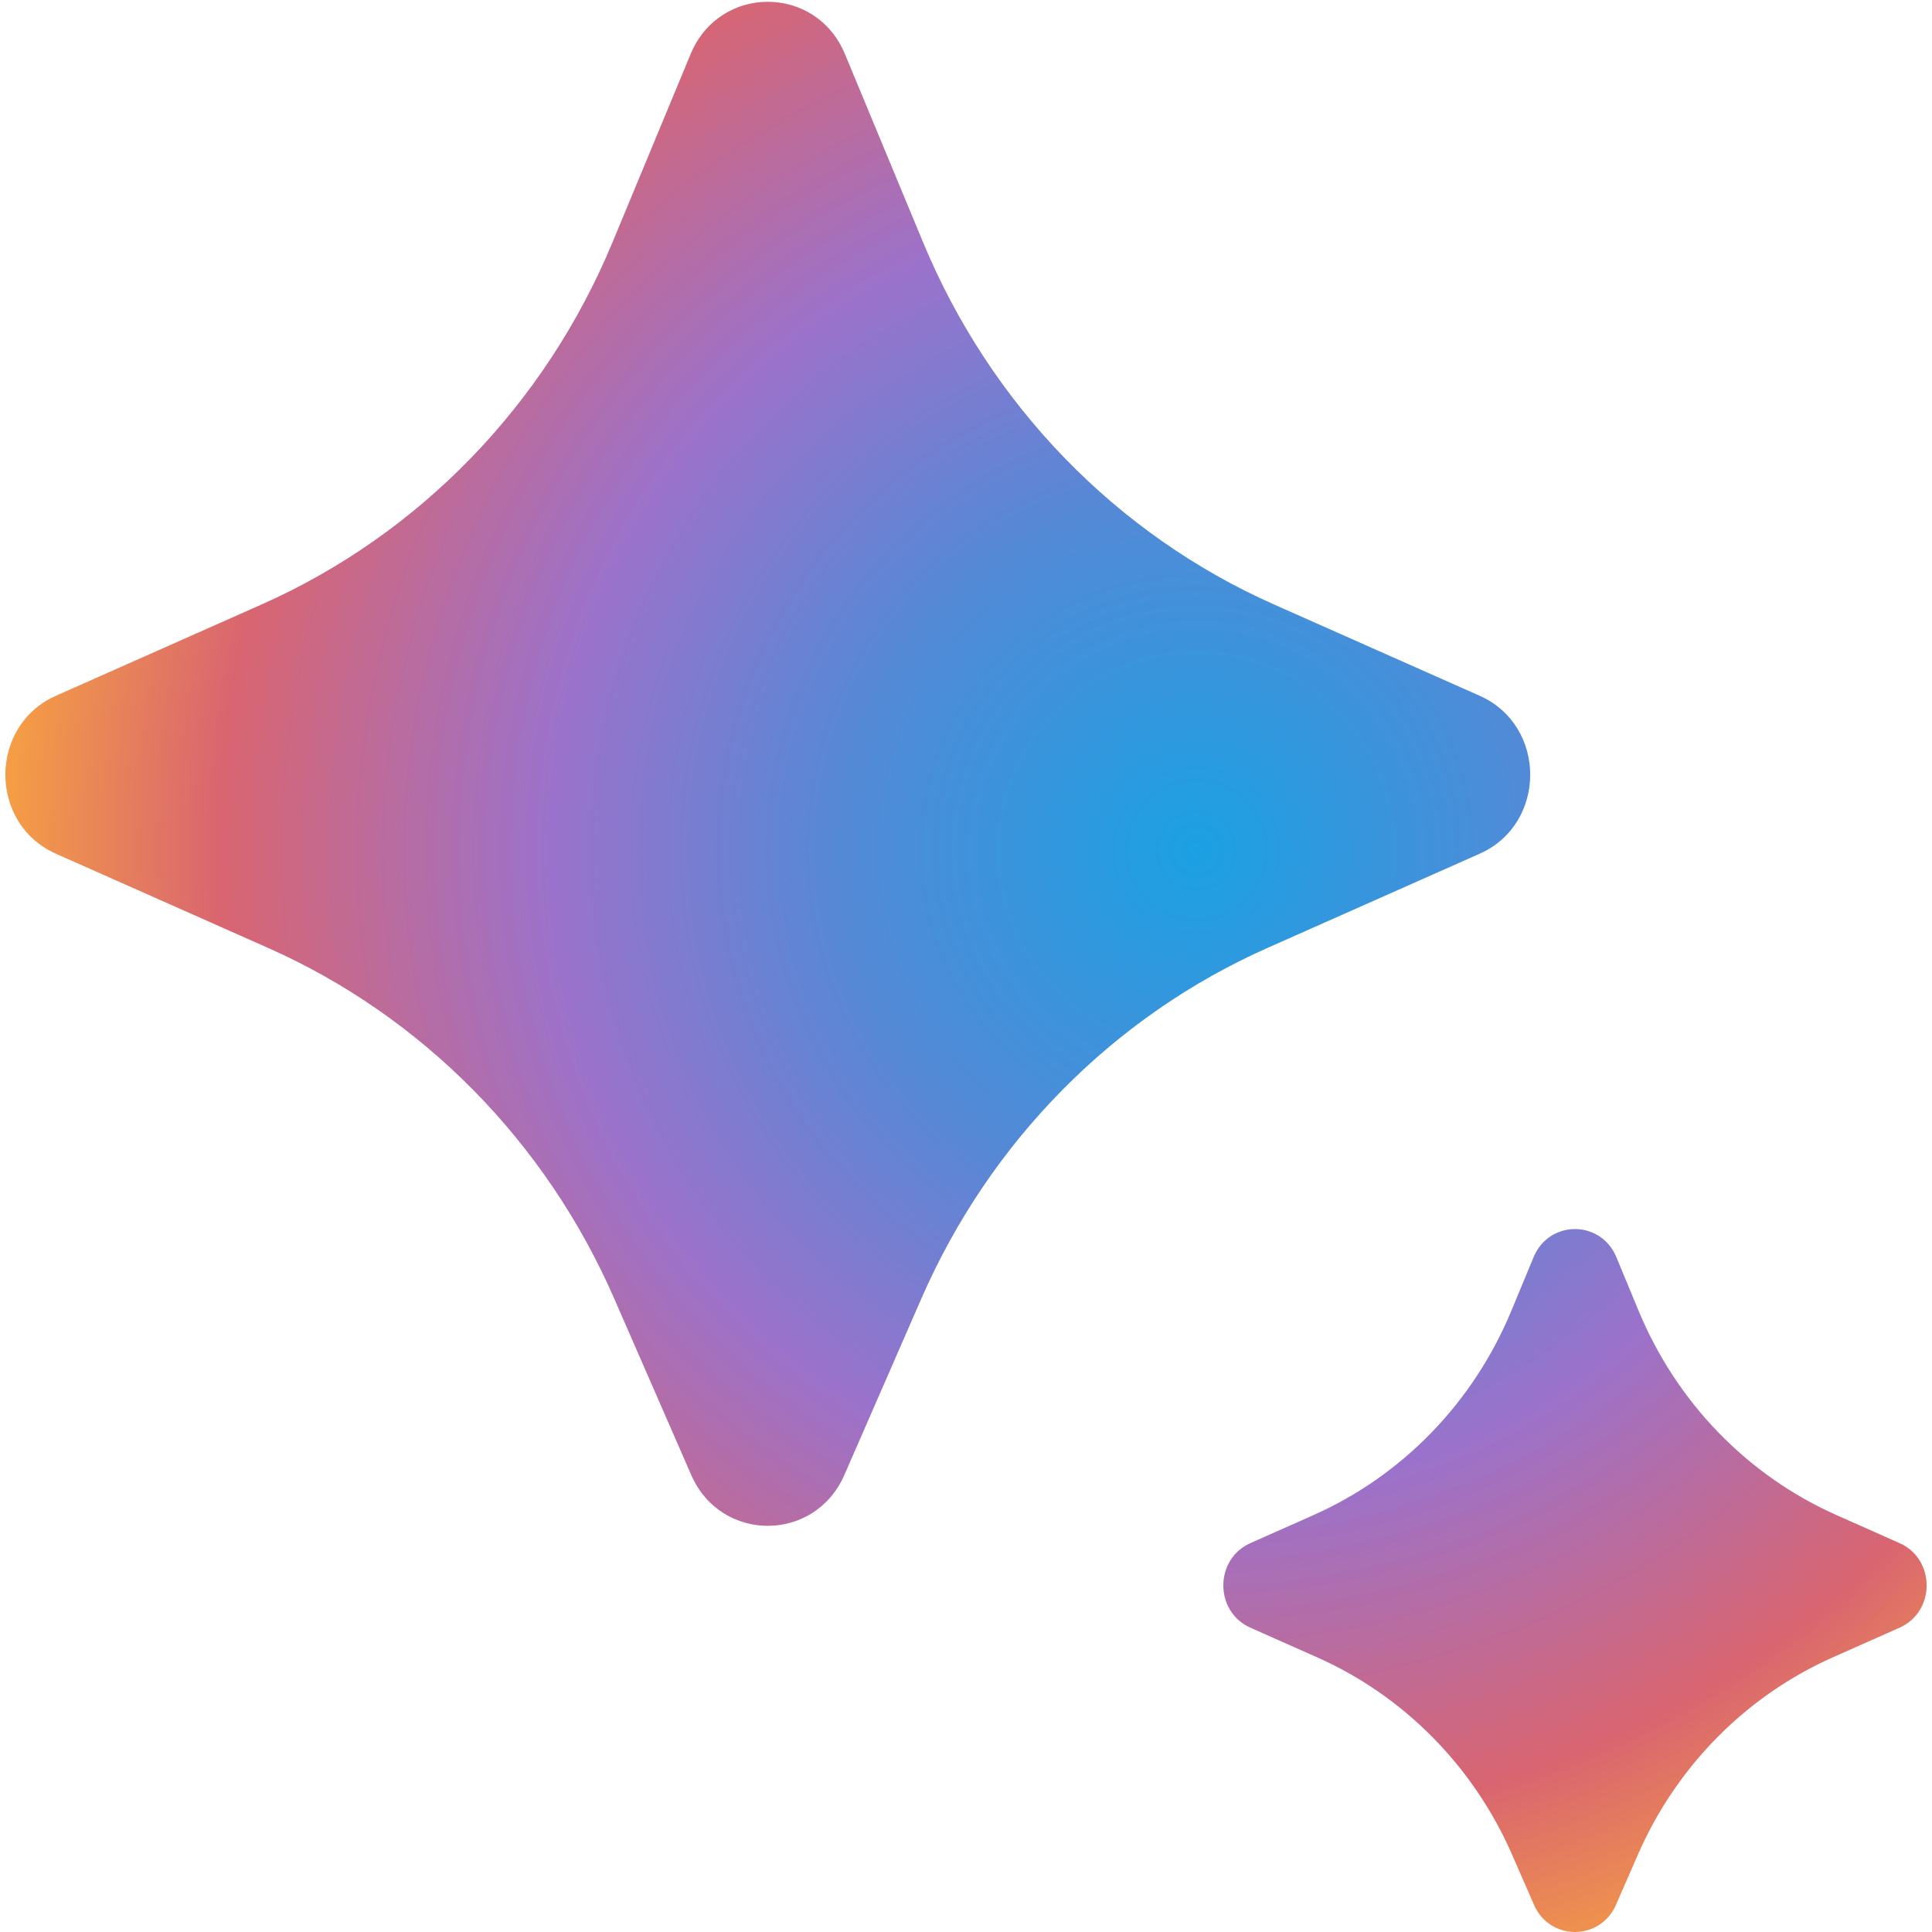
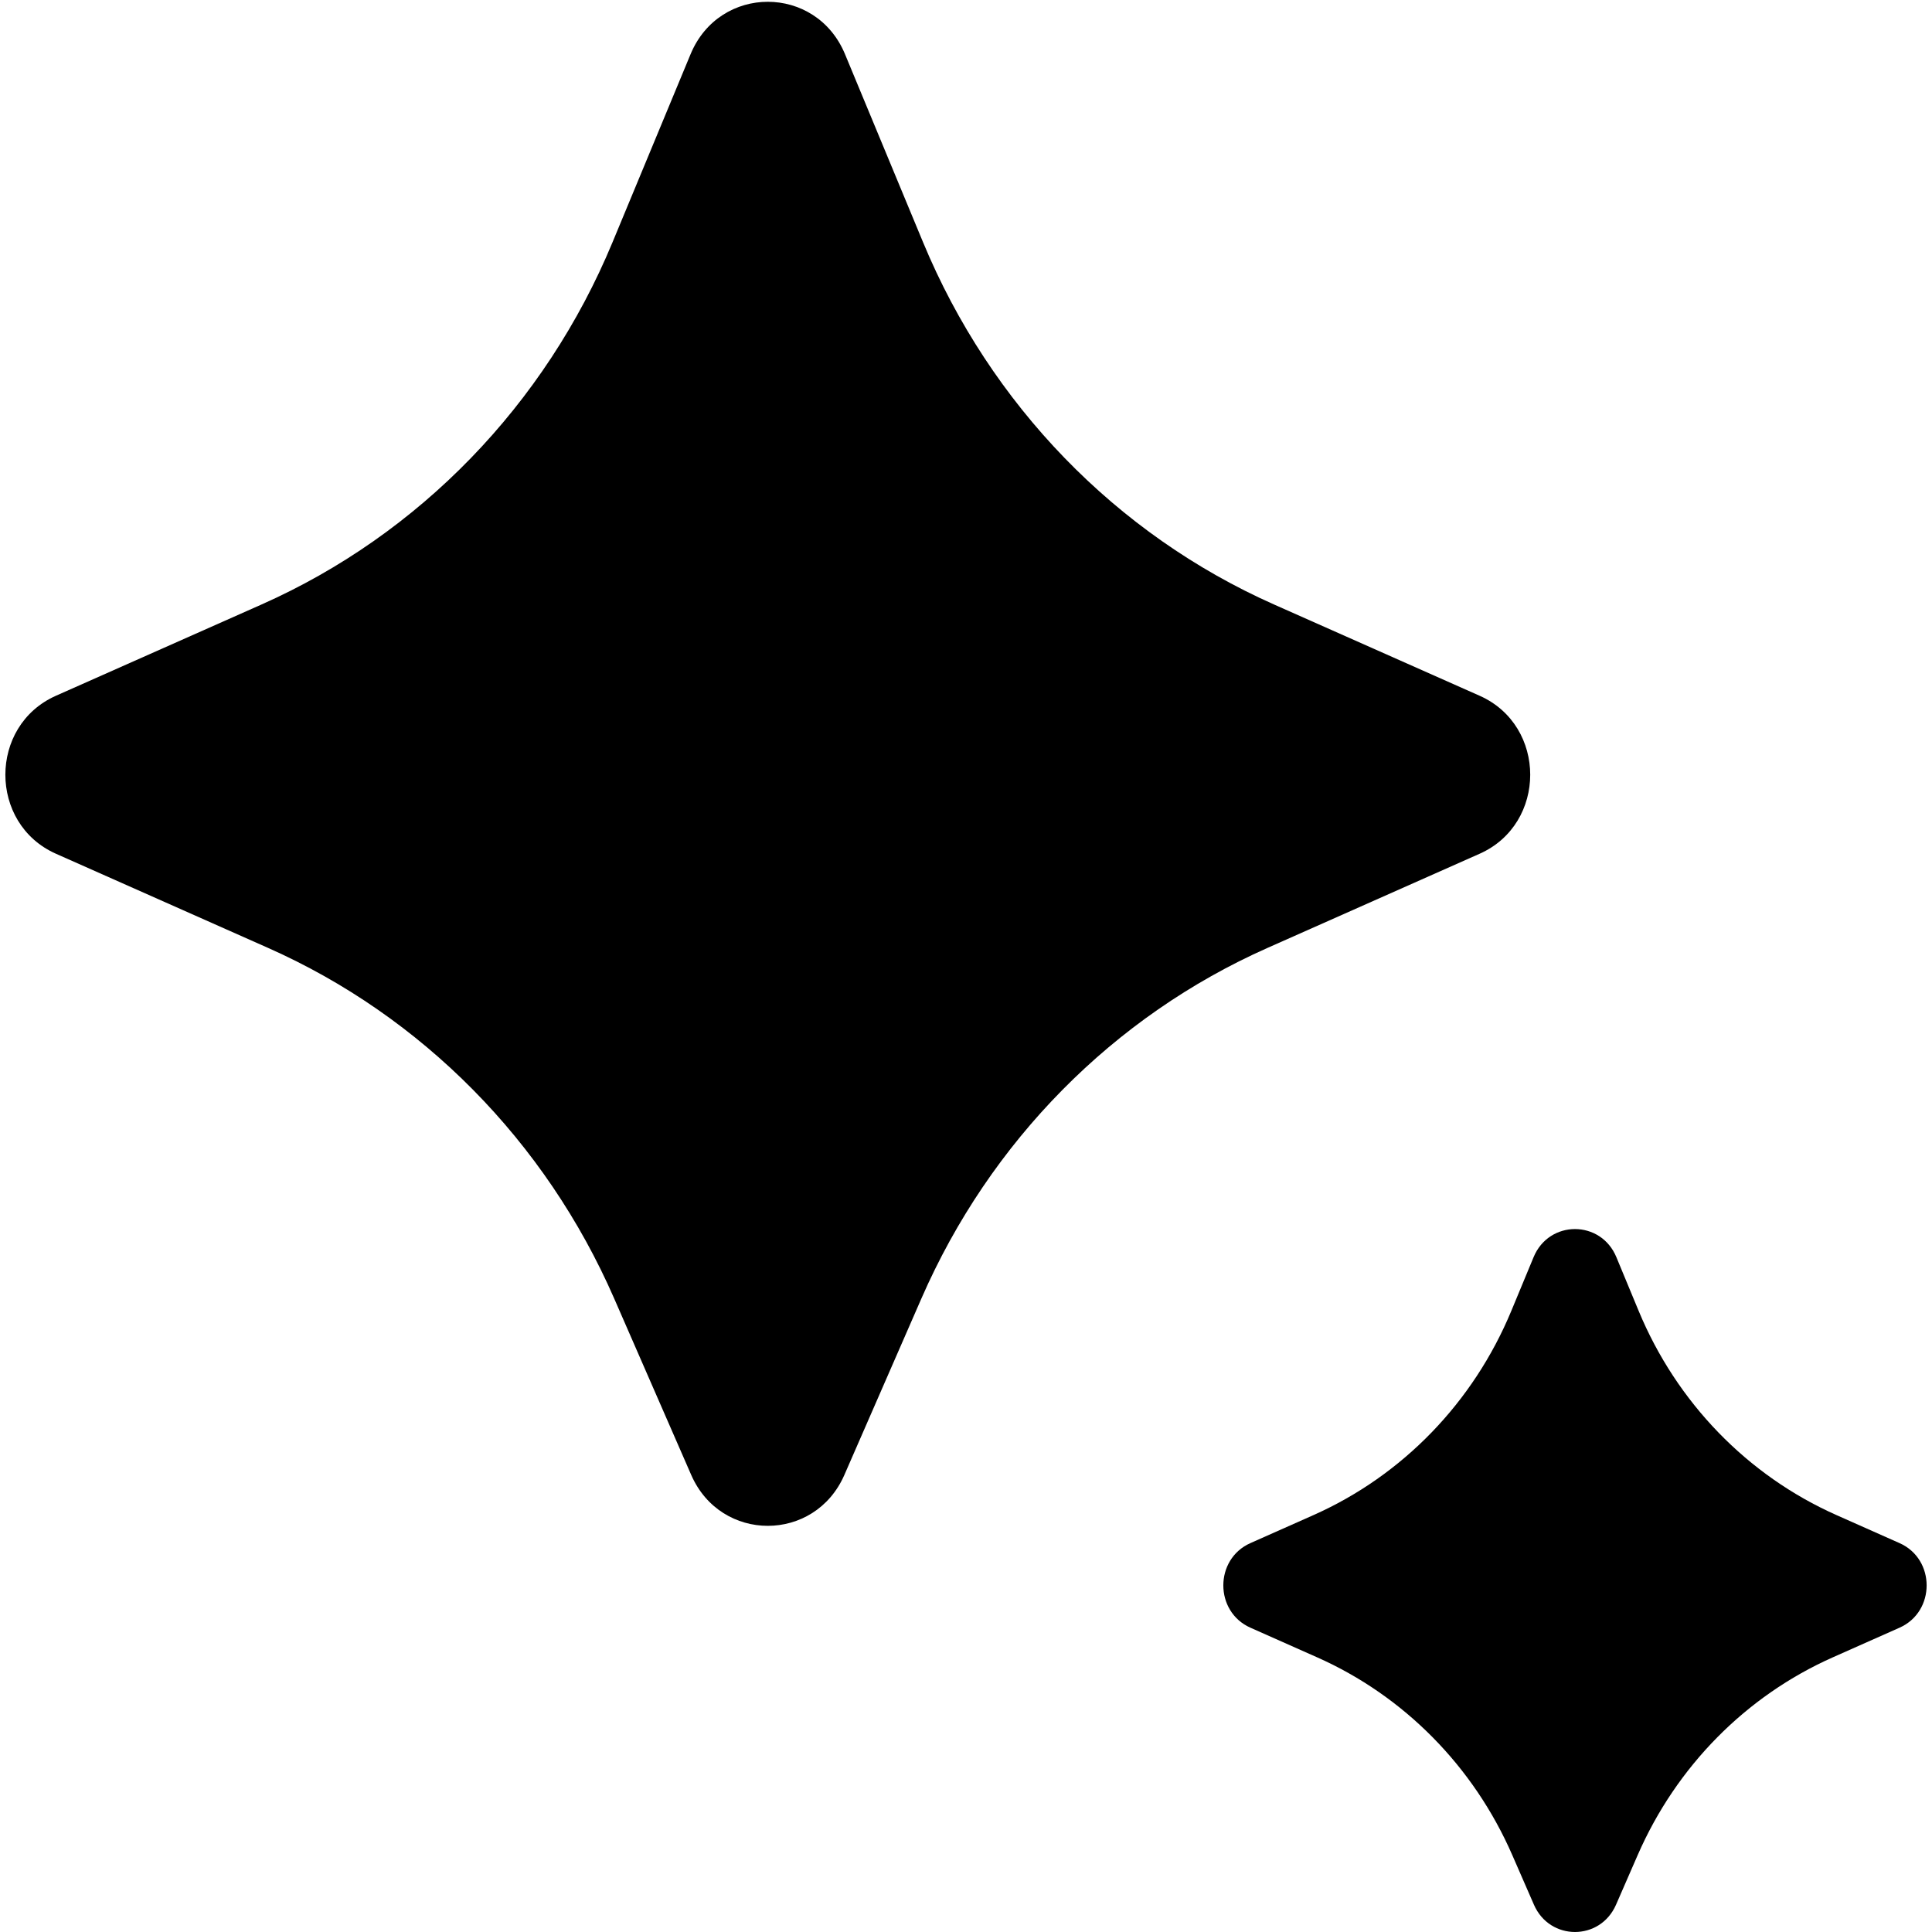
<svg xmlns="http://www.w3.org/2000/svg" width="1080" height="1080" viewBox="0 0 1080 1080" fill="none">
  <defs>
    <radialGradient id="paint0_radial_2525_777" cx="0" cy="0" r="1" gradientUnits="userSpaceOnUse" gradientTransform="translate(670.447 474.006) rotate(78.858) scale(665.5 665.824)">
-       <stop offset="0" stop-color="#1BA1E3" />
-       <stop offset="0.3" stop-color="#5489D6" />
-       <stop offset="0.546" stop-color="#9B72CB" />
-       <stop offset="0.825" stop-color="#D96570" />
-       <stop offset="1" stop-color="#F49C46" />
+       <stop offset="0" stopColor="#1BA1E3" />
+       <stop offset="0.3" stopColor="#5489D6" />
+       <stop offset="0.546" stopColor="#9B72CB" />
+       <stop offset="0.825" stopColor="#D96570" />
+       <stop offset="1" stopColor="#F49C46" />
    </radialGradient>
    <radialGradient id="paint1_radial_2525_777" cx="0" cy="0" r="1" gradientUnits="userSpaceOnUse" gradientTransform="translate(670.447 474.006) rotate(78.858) scale(665.5 665.824)">
-       <stop offset="0" stop-color="#1BA1E3" />
-       <stop offset="0.3" stop-color="#5489D6" />
-       <stop offset="0.546" stop-color="#9B72CB" />
-       <stop offset="0.825" stop-color="#D96570" />
-       <stop offset="1" stop-color="#F49C46" />
+       <stop offset="0" stopColor="#1BA1E3" />
+       <stop offset="0.3" stopColor="#5489D6" />
+       <stop offset="0.546" stopColor="#9B72CB" />
+       <stop offset="0.825" stopColor="#D96570" />
+       <stop offset="1" stopColor="#F49C46" />
    </radialGradient>
  </defs>
-   <style> @keyframes gradientAnimation0 { 0% { stop-color: #1BA1E3; } 25% { stop-color: #5489D6; }
-         50% { stop-color: #9B72CB; } 75% { stop-color: #D96570; } 100% { stop-color: #F49C46; } }
-         @keyframes gradientAnimation1 { 0% { stop-color: #F49C46; } 25% { stop-color: #D96570; } 50%
-         { stop-color: #9B72CB; } 75% { stop-color: #5489D6; } 100% { stop-color: #1BA1E3; } } 
+   <style> @keyframes gradientAnimation0 { 0% { stopColor: #1BA1E3; } 25% { stopColor: #5489D6; }
+         50% { stopColor: #9B72CB; } 75% { stopColor: #D96570; } 100% { stopColor: #F49C46; } }
+         @keyframes gradientAnimation1 { 0% { stopColor: #F49C46; } 25% { stopColor: #D96570; } 50%
+         { stopColor: #9B72CB; } 75% { stopColor: #5489D6; } 100% { stopColor: #1BA1E3; } } 
        
    </style>
  <path d="M515.09 725.824L472.006 824.503C455.444 862.434 402.954 862.434 386.393 824.503L343.308 725.824C304.966 638.006 235.953 568.104 149.868 529.892L31.278 477.251C-6.426 460.515 -6.426 405.665 31.278 388.929L146.164 337.932C234.463 298.737 304.714 226.244 342.401 135.431L386.044 30.269C402.239 -8.756 456.159 -8.756 472.355 30.269L515.998 135.432C553.685 226.244 623.935 298.737 712.234 337.932L827.121 388.929C864.825 405.665 864.825 460.515 827.121 477.251L708.53 529.892C622.446 568.104 553.433 638.006 515.09 725.824Z" fill="url(#paint0_radial_2525_777)" class="gradient0" style="animation: gradientAnimation0 5s infinite alternate;" />
  <path d="M915.485 1036.98L903.367 1064.75C894.499 1085.08 866.349 1085.08 857.481 1064.75L845.364 1036.98C823.765 987.465 784.862 948.042 736.318 926.475L698.987 909.889C678.802 900.921 678.802 871.578 698.987 862.61L734.231 846.951C784.023 824.829 823.623 783.947 844.851 732.75L857.294 702.741C865.966 681.826 894.882 681.826 903.554 702.741L915.997 732.75C937.225 783.947 976.826 824.829 1026.62 846.951L1061.86 862.61C1082.05 871.578 1082.05 900.921 1061.86 909.889L1024.53 926.475C975.987 948.042 937.083 987.465 915.485 1036.98Z" fill="url(#paint1_radial_2525_777)" class="gradient1" style="animation: gradientAnimation1 5s infinite alternate;" />
</svg>
